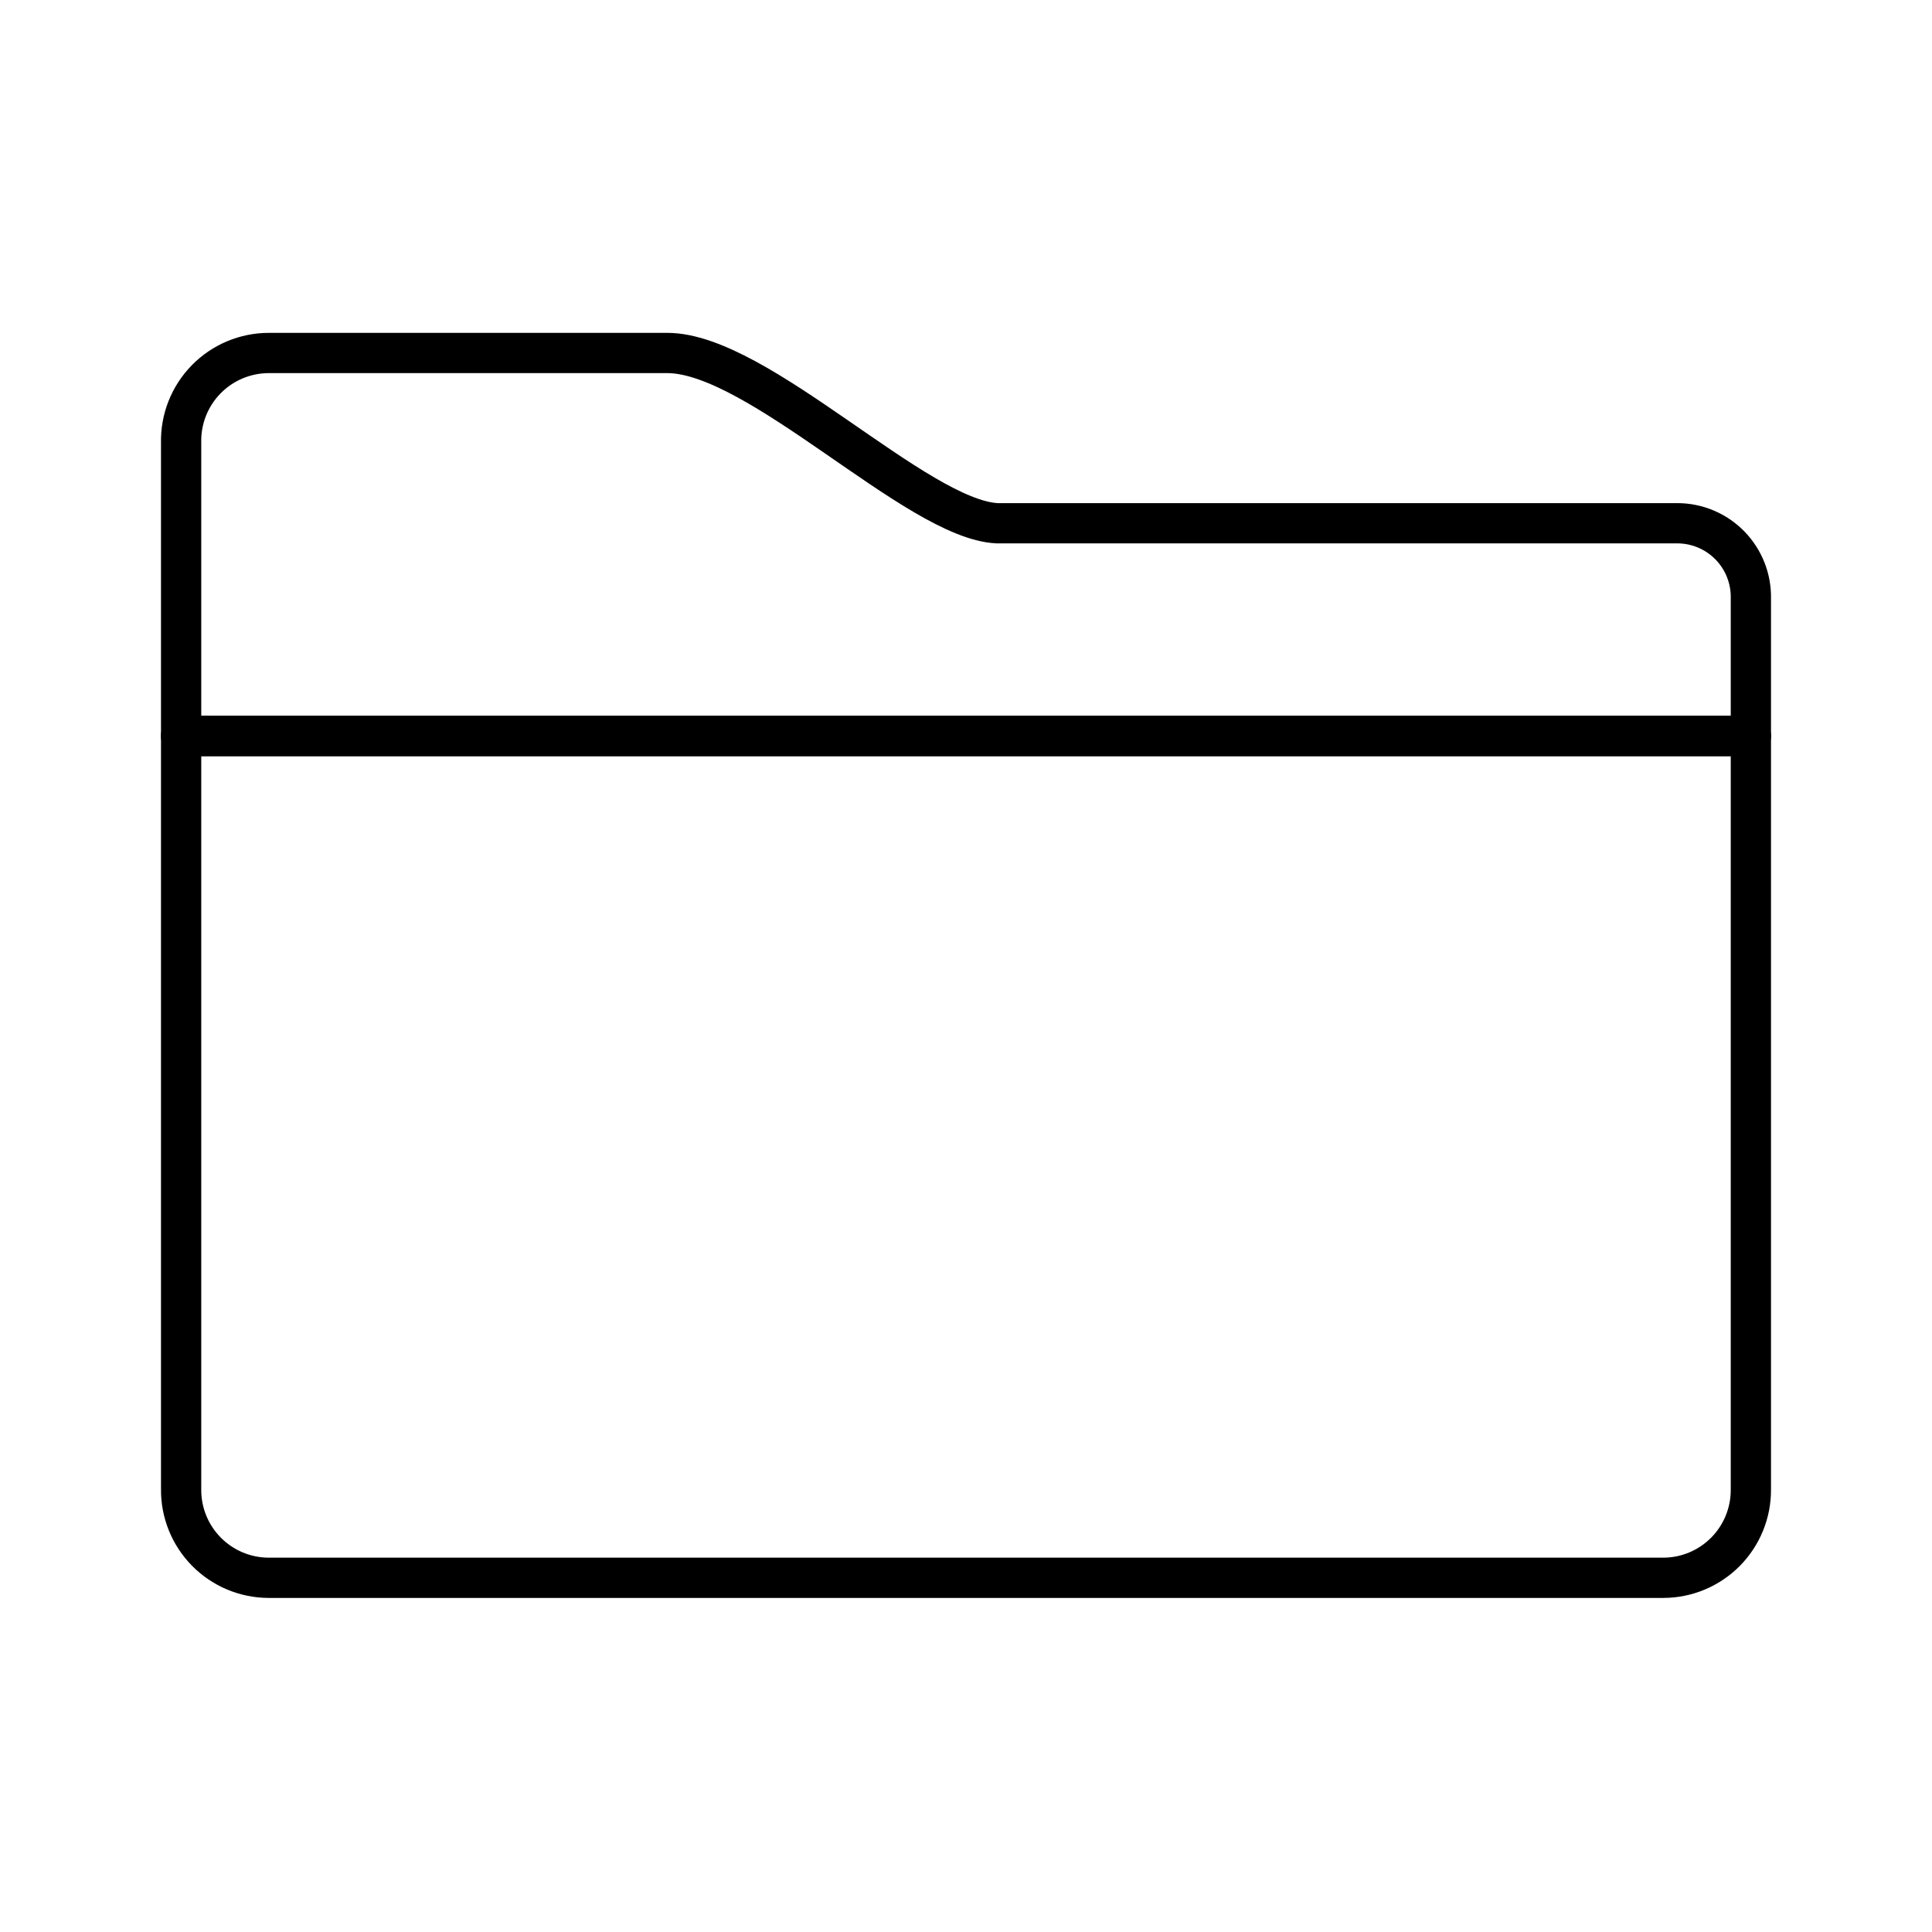
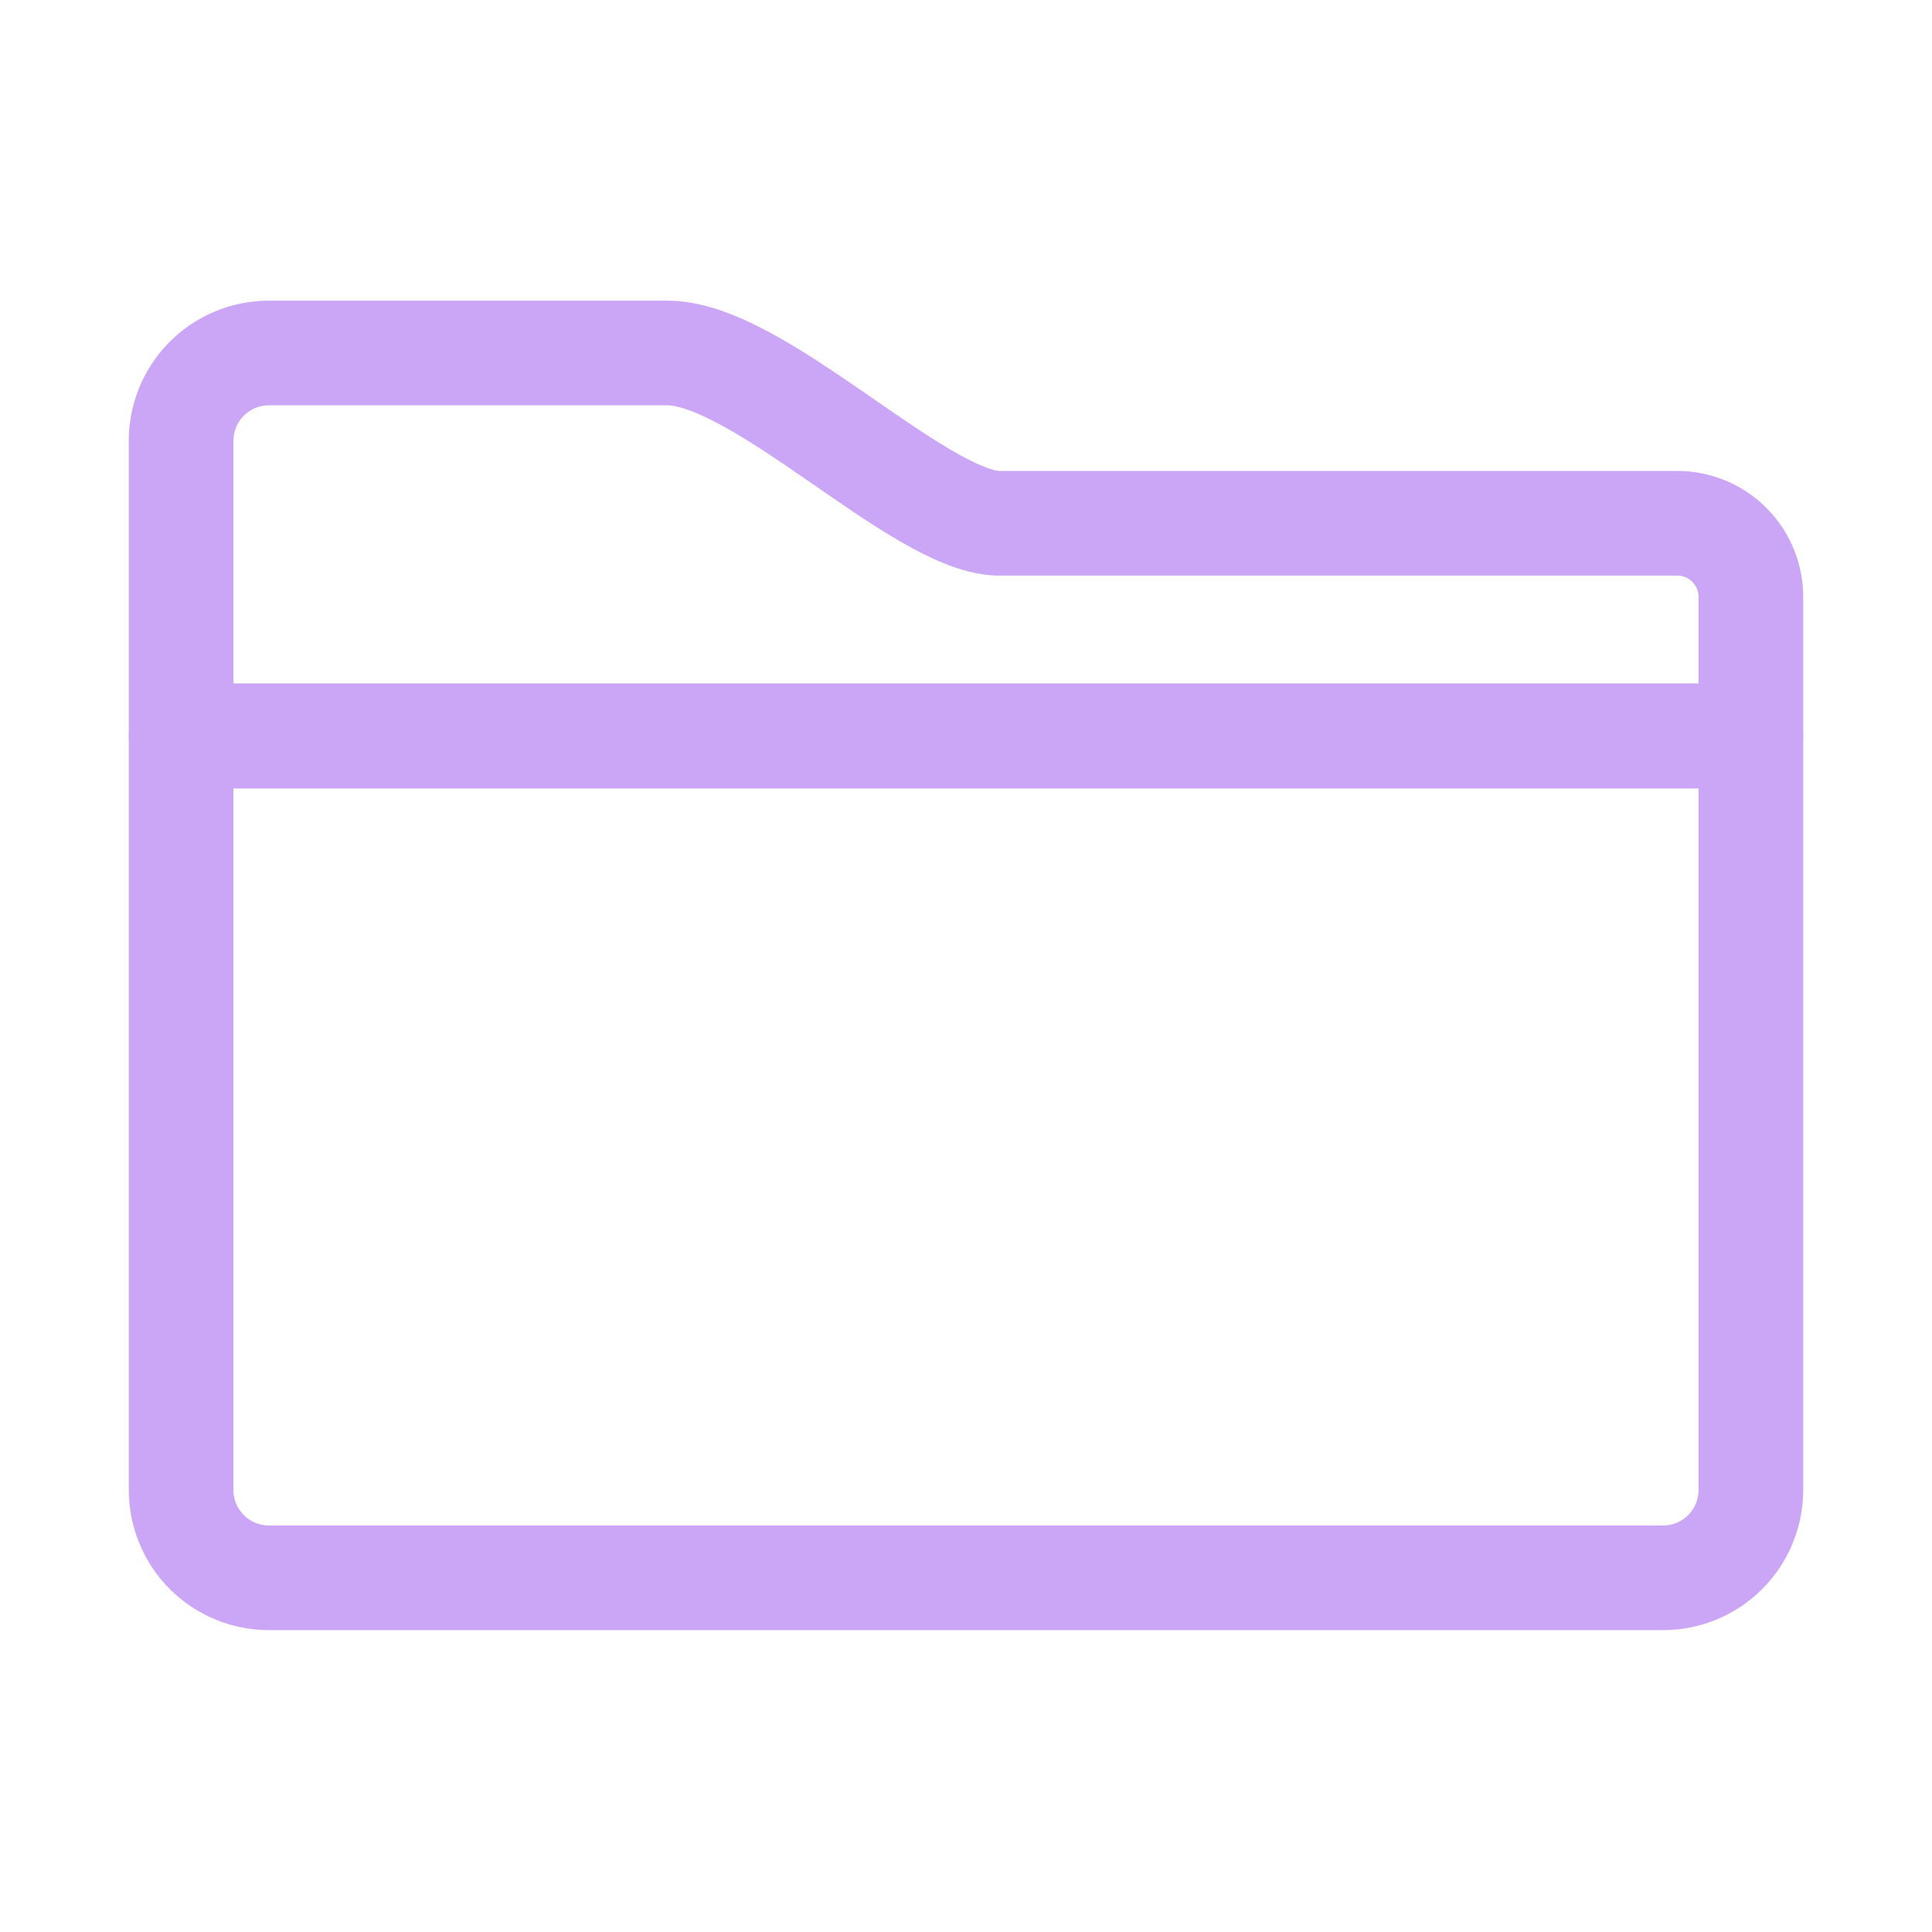
- <svg xmlns="http://www.w3.org/2000/svg" width="1em" height="1em" viewBox="0 0 48 48">
-   <path fill="none" stroke="currentColor" stroke-linecap="round" stroke-linejoin="round" d="M41.68 13H24.77c-2-.1-5.93-4.23-8.19-4.23h-9.9A2.18 2.18 0 0 0 4.5 11h0v7.29h39v-3.42A1.83 1.83 0 0 0 41.68 13Z" />
-   <path fill="none" stroke="currentColor" stroke-linecap="round" stroke-linejoin="round" d="M43.5 18.28h-39V37a2.18 2.18 0 0 0 2.17 2.2h34.65A2.18 2.18 0 0 0 43.5 37h0Z" />
+ <svg xmlns="http://www.w3.org/2000/svg" stroke-width="2.6" width="1em" height="1em" viewBox="0 0 48 48">
+   <path fill="none" stroke="#cba6f7" stroke-linecap="round" stroke-linejoin="round" d="M41.68 13H24.77c-2-.1-5.93-4.23-8.19-4.23h-9.9A2.18 2.18 0 0 0 4.5 11h0v7.29h39v-3.42A1.83 1.83 0 0 0 41.68 13Z" />
+   <path fill="none" stroke="#cba6f7" stroke-linecap="round" stroke-linejoin="round" d="M43.5 18.28h-39V37a2.18 2.18 0 0 0 2.17 2.2h34.65A2.18 2.18 0 0 0 43.5 37h0Z" />
</svg>
